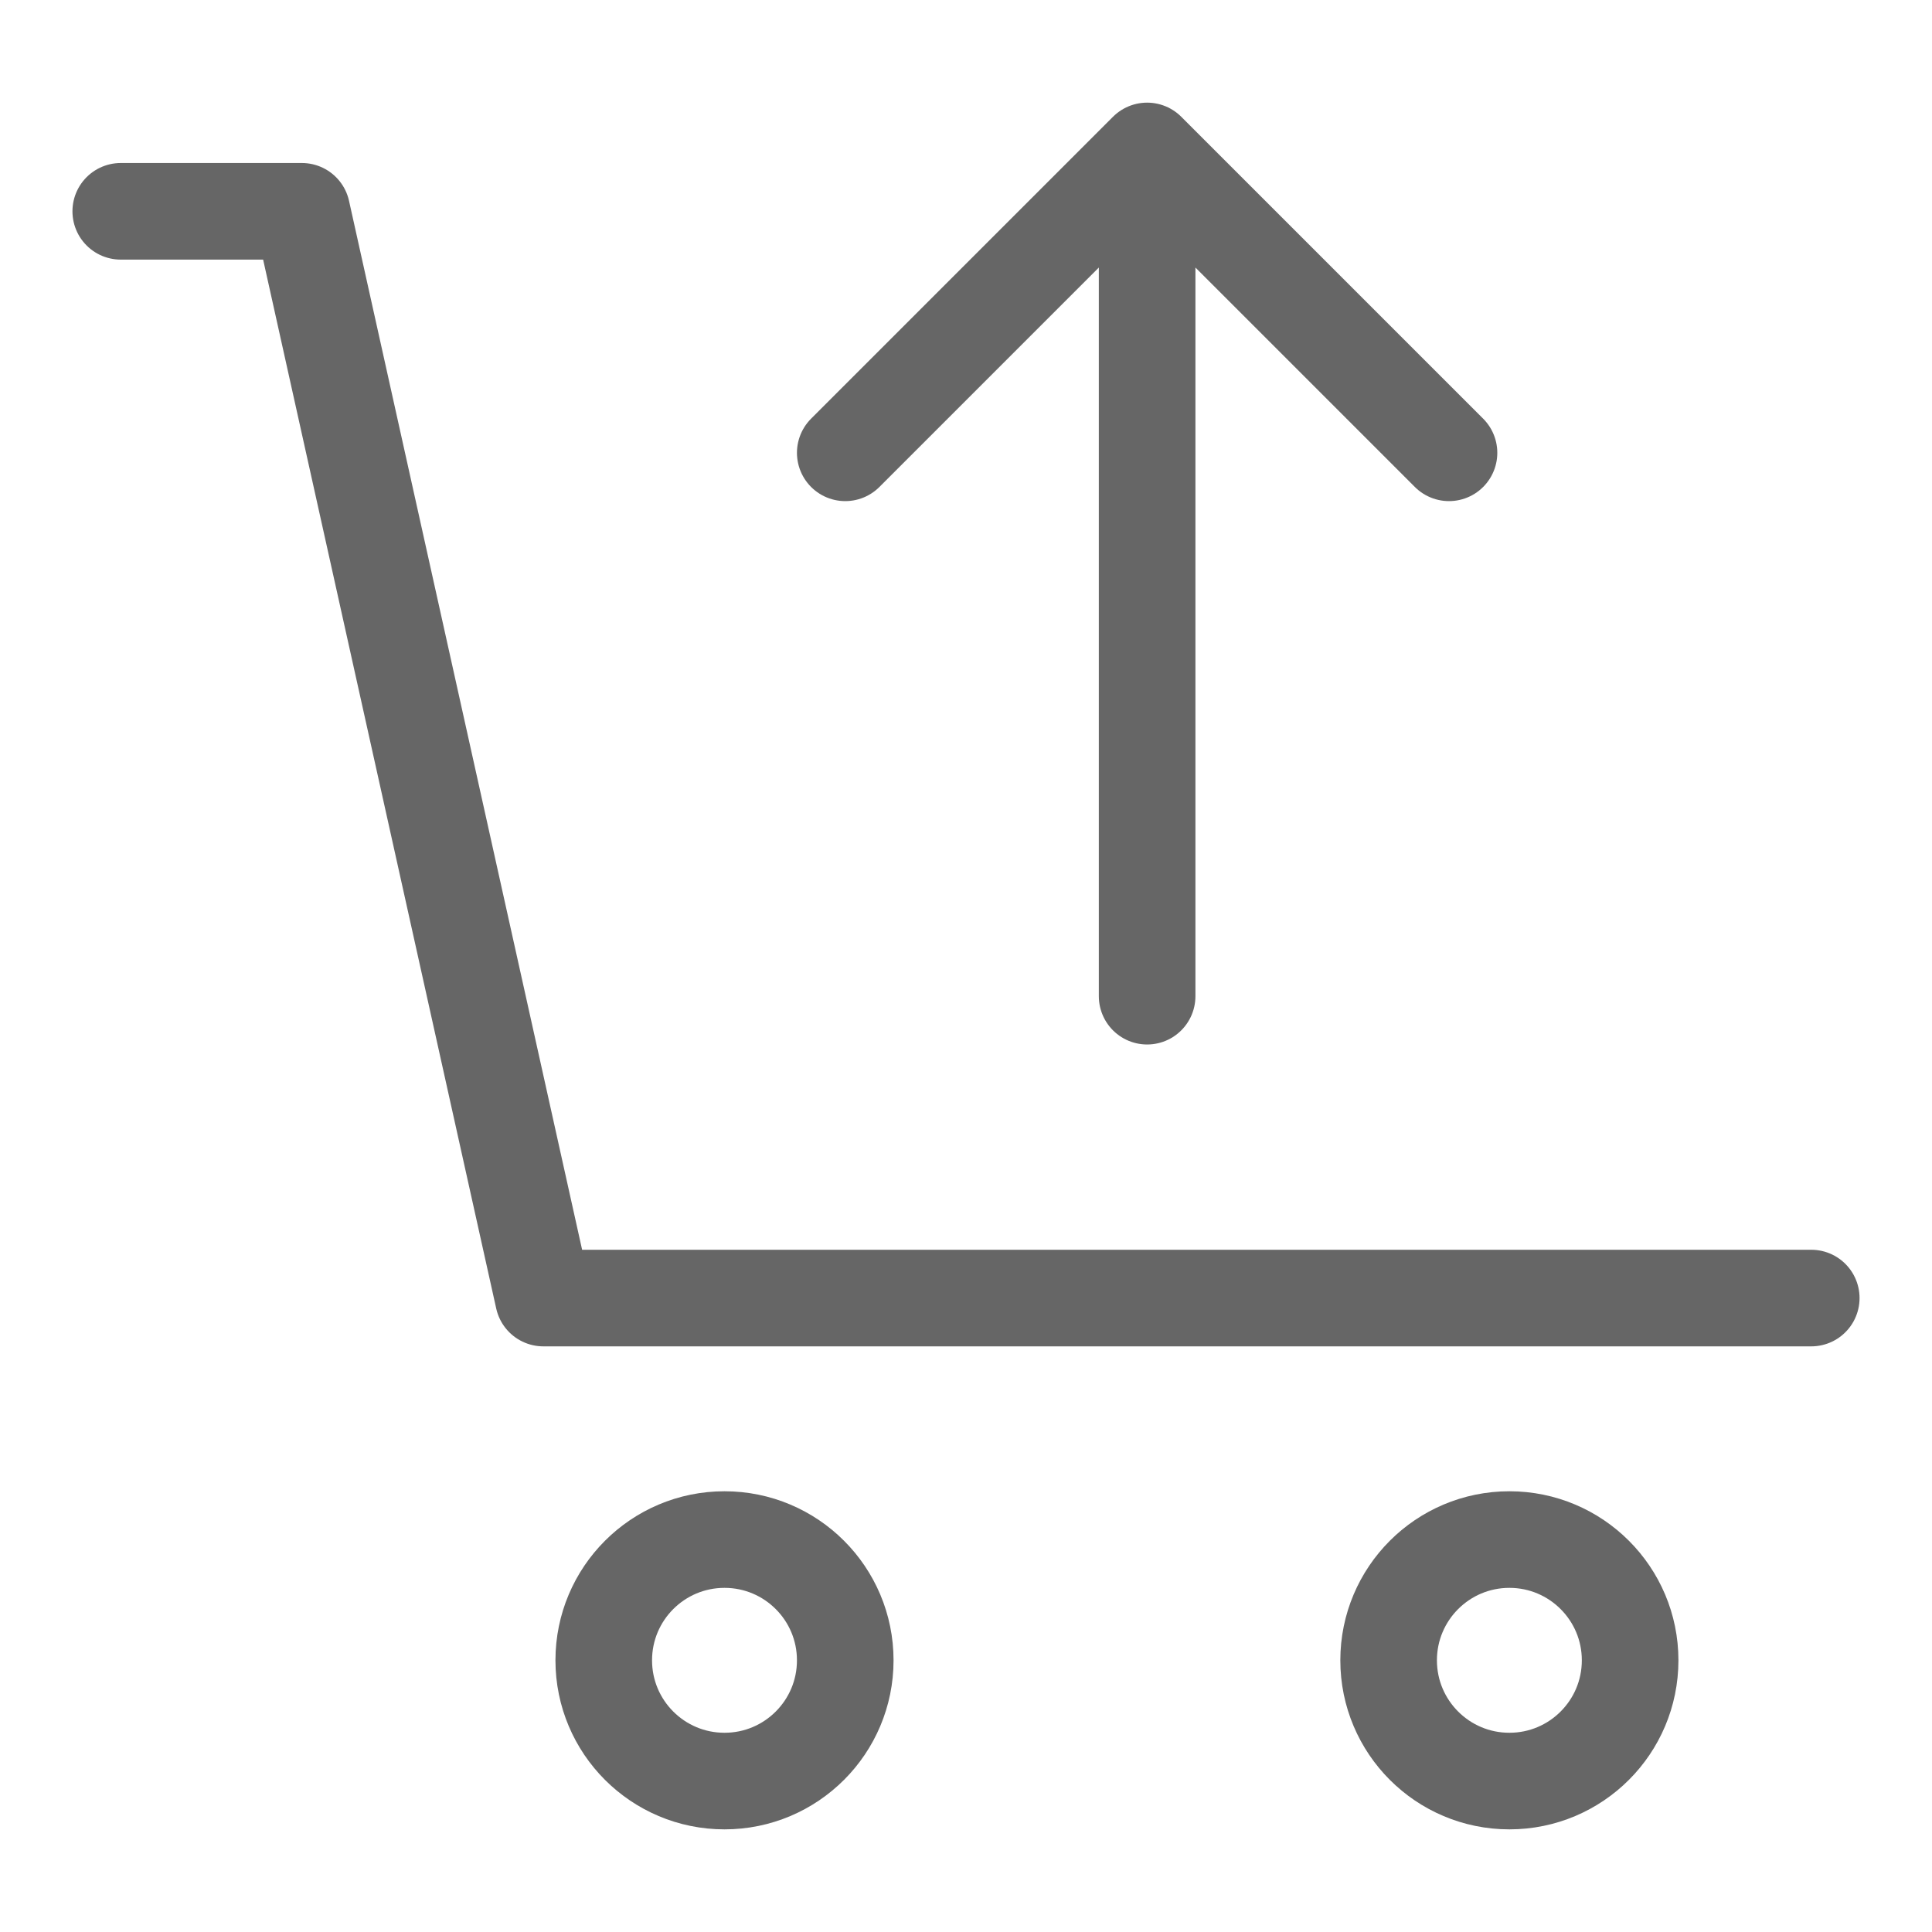
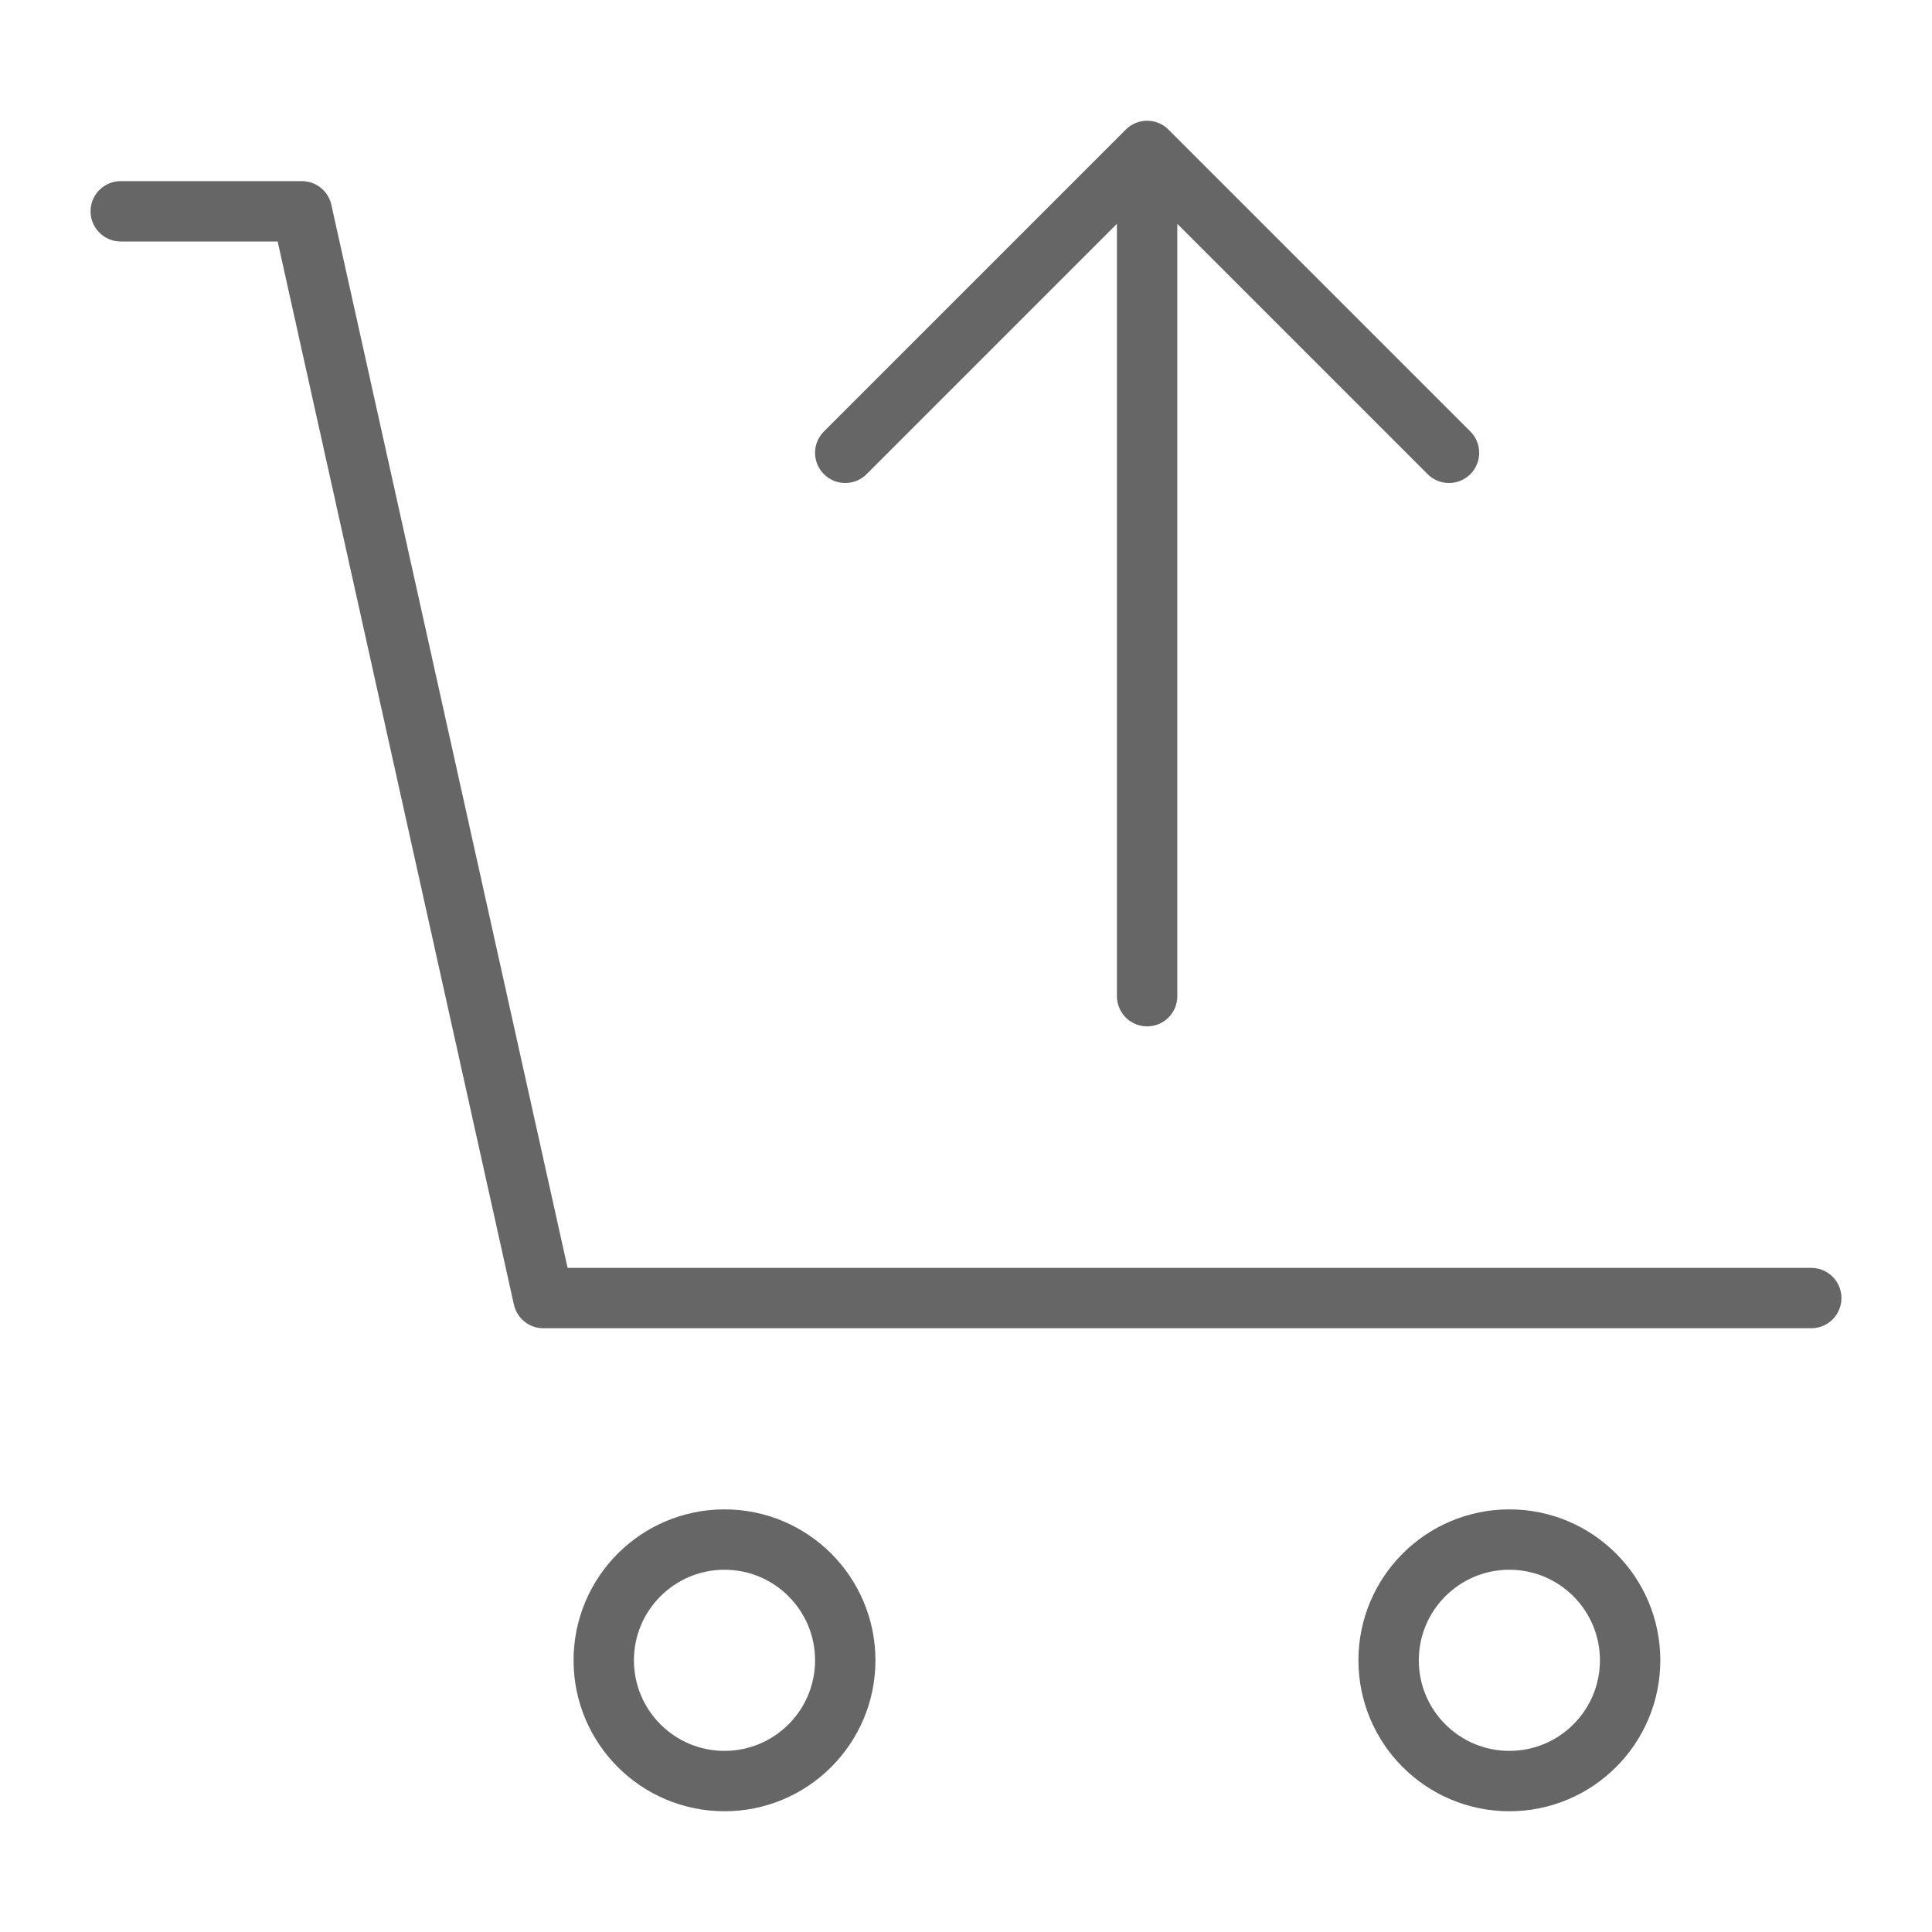
- <svg xmlns="http://www.w3.org/2000/svg" width="40" height="40" viewBox="0 0 40 40" fill="none">
-   <path d="M30 9.375L23.75 3.125L17.5 9.375M23.75 20.625V3.125V20.625Z" stroke="#666666" stroke-width="2" stroke-miterlimit="10" stroke-linecap="round" stroke-linejoin="round" />
-   <path d="M2.5 4.375H6.25L11.25 26.875H37.5" stroke="#666666" stroke-width="2" stroke-miterlimit="10" stroke-linecap="round" stroke-linejoin="round" />
-   <path d="M15 36.875C16.381 36.875 17.5 35.756 17.5 34.375C17.5 32.994 16.381 31.875 15 31.875C13.619 31.875 12.5 32.994 12.5 34.375C12.5 35.756 13.619 36.875 15 36.875Z" stroke="#666666" stroke-width="2" stroke-miterlimit="10" stroke-linecap="round" stroke-linejoin="round" />
-   <path d="M31.25 36.875C32.631 36.875 33.75 35.756 33.75 34.375C33.75 32.994 32.631 31.875 31.25 31.875C29.869 31.875 28.75 32.994 28.75 34.375C28.75 35.756 29.869 36.875 31.25 36.875Z" stroke="#666666" stroke-width="2" stroke-miterlimit="10" stroke-linecap="round" stroke-linejoin="round" />
+ <svg xmlns="http://www.w3.org/2000/svg" width="64" height="64" viewBox="0 0 64 64" fill="none">
+   <path d="M48 15L38 5L28 15M38 33V5V33Z" stroke="#666666" stroke-width="2" stroke-miterlimit="10" stroke-linecap="round" stroke-linejoin="round" />
+   <path d="M4 7H10L18 43H60" stroke="#666666" stroke-width="2" stroke-miterlimit="10" stroke-linecap="round" stroke-linejoin="round" />
+   <path d="M24 59C26.209 59 28 57.209 28 55C28 52.791 26.209 51 24 51C21.791 51 20 52.791 20 55C20 57.209 21.791 59 24 59Z" stroke="#666666" stroke-width="2" stroke-miterlimit="10" stroke-linecap="round" stroke-linejoin="round" />
+   <path d="M50 59C52.209 59 54 57.209 54 55C54 52.791 52.209 51 50 51C47.791 51 46 52.791 46 55C46 57.209 47.791 59 50 59Z" stroke="#666666" stroke-width="2" stroke-miterlimit="10" stroke-linecap="round" stroke-linejoin="round" />
</svg>
